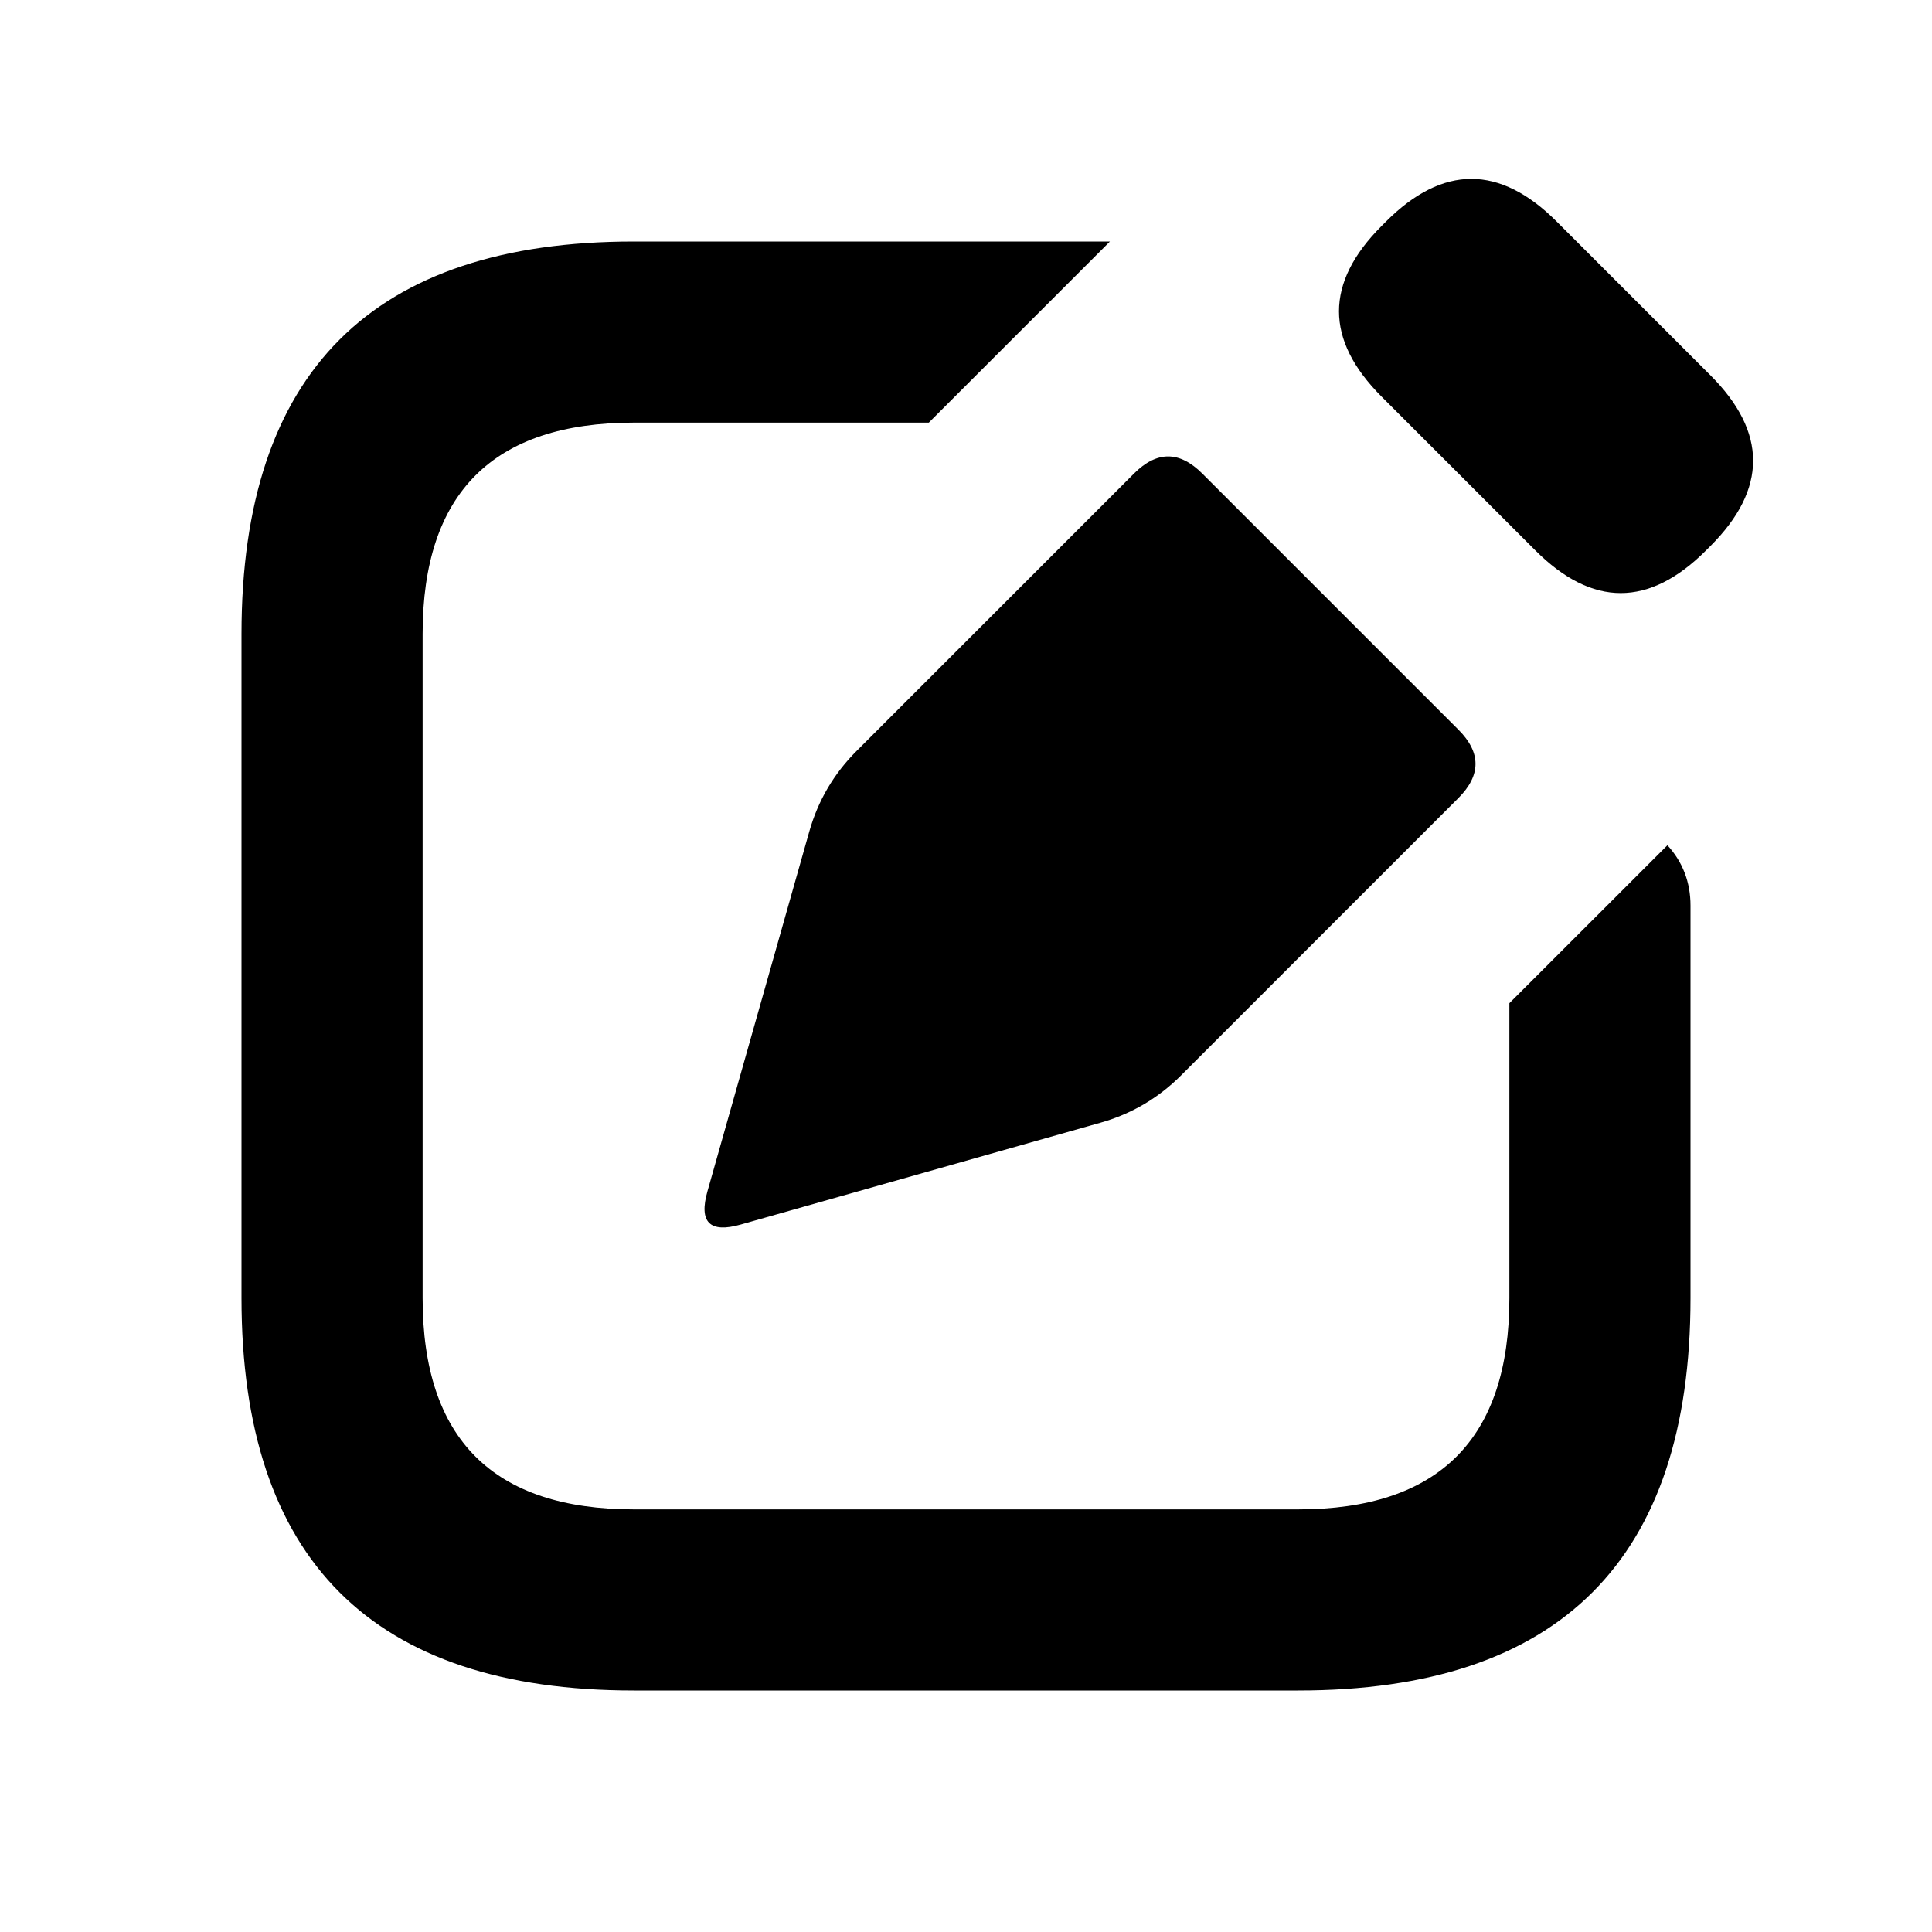
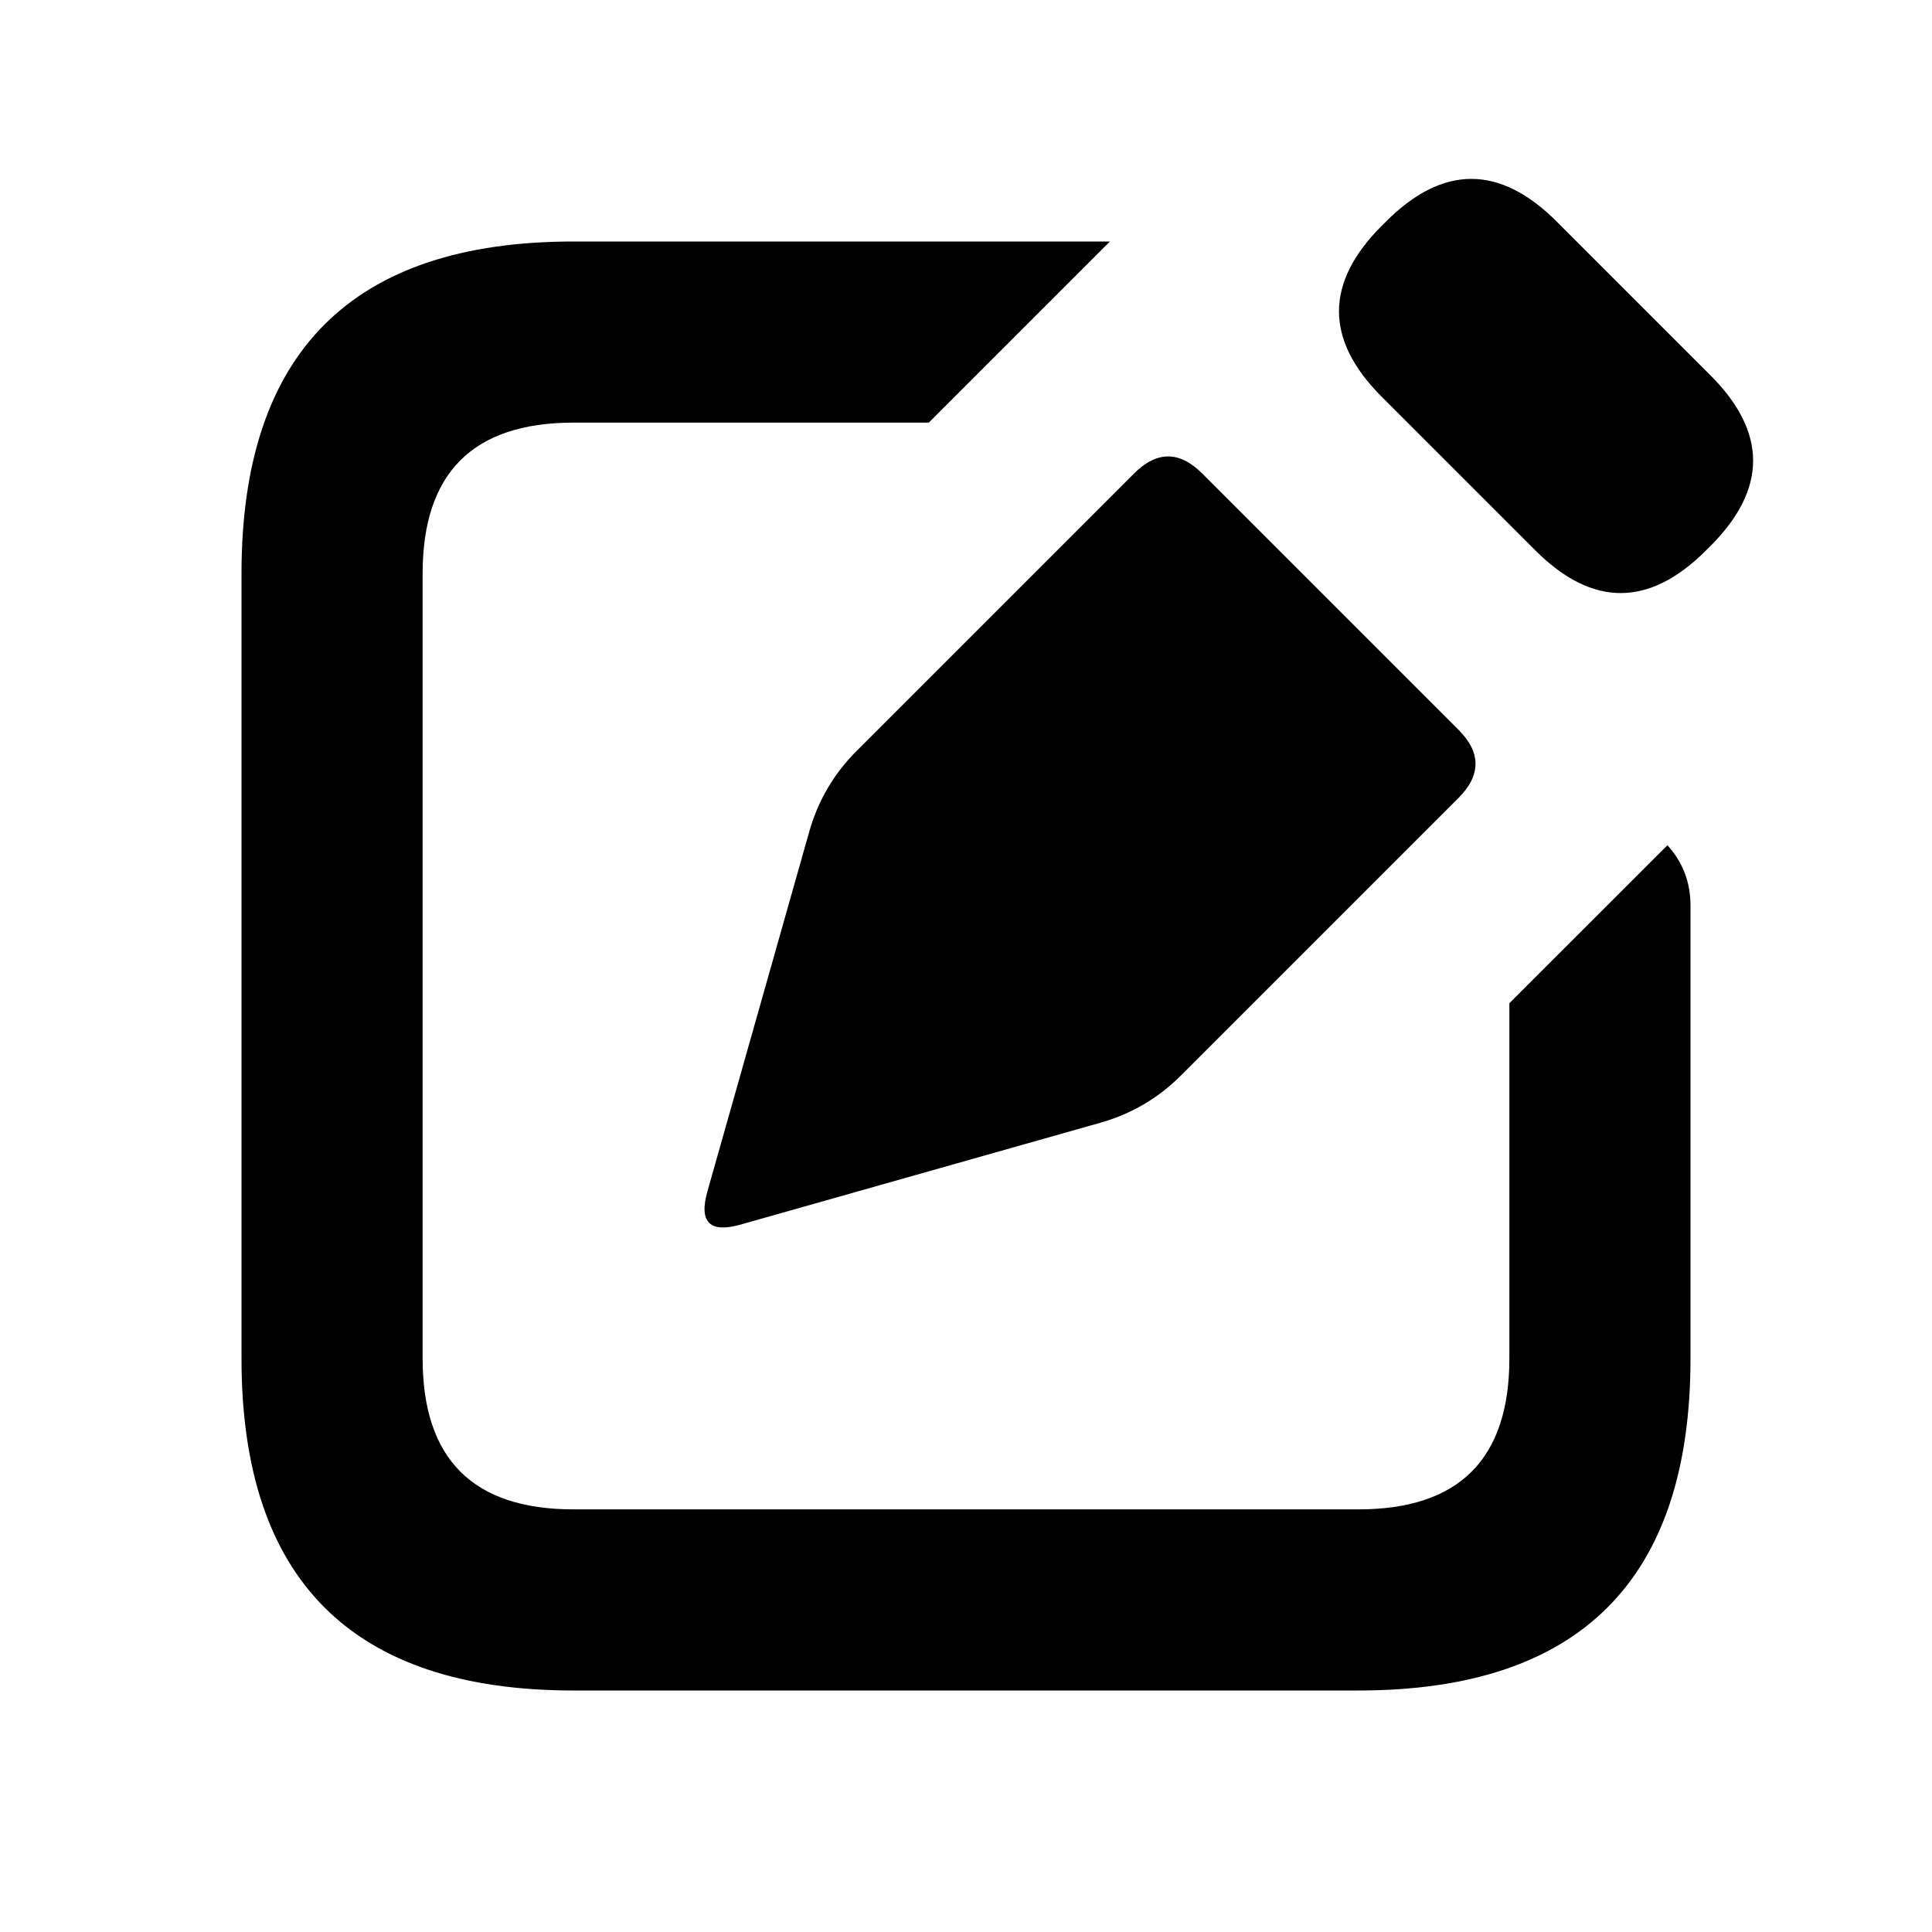
<svg xmlns="http://www.w3.org/2000/svg" height="16px" viewBox="0 0 16 16" width="16px">
-   <path d="M12.5 8.308L13.809 7Q14 7.21 14 7.5L14 10.75Q14 14 10.75 14L5.25 14Q2 14 2 10.75L2 5.25Q2 2 5.25 2L9.192 2L7.692 3.5L5.25 3.5Q3.5 3.5 3.5 5.25L3.5 10.75Q3.5 12.5 5.25 12.5L10.75 12.5Q12.5 12.5 12.5 10.75ZM5.859 9.865L6.702 6.887Q6.811 6.502 7.094 6.219L9.391 3.922Q9.533 3.78 9.674 3.78Q9.815 3.78 9.957 3.922L12.078 6.043Q12.361 6.326 12.078 6.609L9.781 8.906Q9.498 9.189 9.113 9.298L6.135 10.141Q5.942 10.196 5.873 10.127Q5.804 10.058 5.859 9.865ZM11.442 1.871L11.478 1.835Q12.185 1.128 12.892 1.835L14.165 3.108Q14.872 3.815 14.165 4.522L14.129 4.558Q13.422 5.265 12.715 4.558L11.442 3.285Q11.089 2.932 11.089 2.578Q11.089 2.224 11.442 1.871Z" />
+   <path d="M12.5 8.308L13.809 7Q14 7.21 14 7.5L14 11.25Q14 14 11.25 14L4.75 14Q2 14 2 11.25L2 4.75Q2 2 4.75 2L9.192 2L7.692 3.5L4.75 3.5Q3.5 3.5 3.5 4.75L3.5 11.25Q3.5 12.5 4.75 12.5L11.25 12.5Q12.5 12.5 12.5 11.25ZM5.859 9.865L6.702 6.887Q6.811 6.502 7.094 6.219L9.391 3.922Q9.533 3.78 9.674 3.78Q9.815 3.78 9.957 3.922L12.078 6.043Q12.361 6.326 12.078 6.609L9.781 8.906Q9.498 9.189 9.113 9.298L6.135 10.141Q5.942 10.196 5.873 10.127Q5.804 10.058 5.859 9.865ZM11.442 1.871L11.478 1.835Q12.185 1.128 12.892 1.835L14.165 3.108Q14.872 3.815 14.165 4.522L14.129 4.558Q13.422 5.265 12.715 4.558L11.442 3.285Q11.089 2.932 11.089 2.578Q11.089 2.224 11.442 1.871Z" />
</svg>
